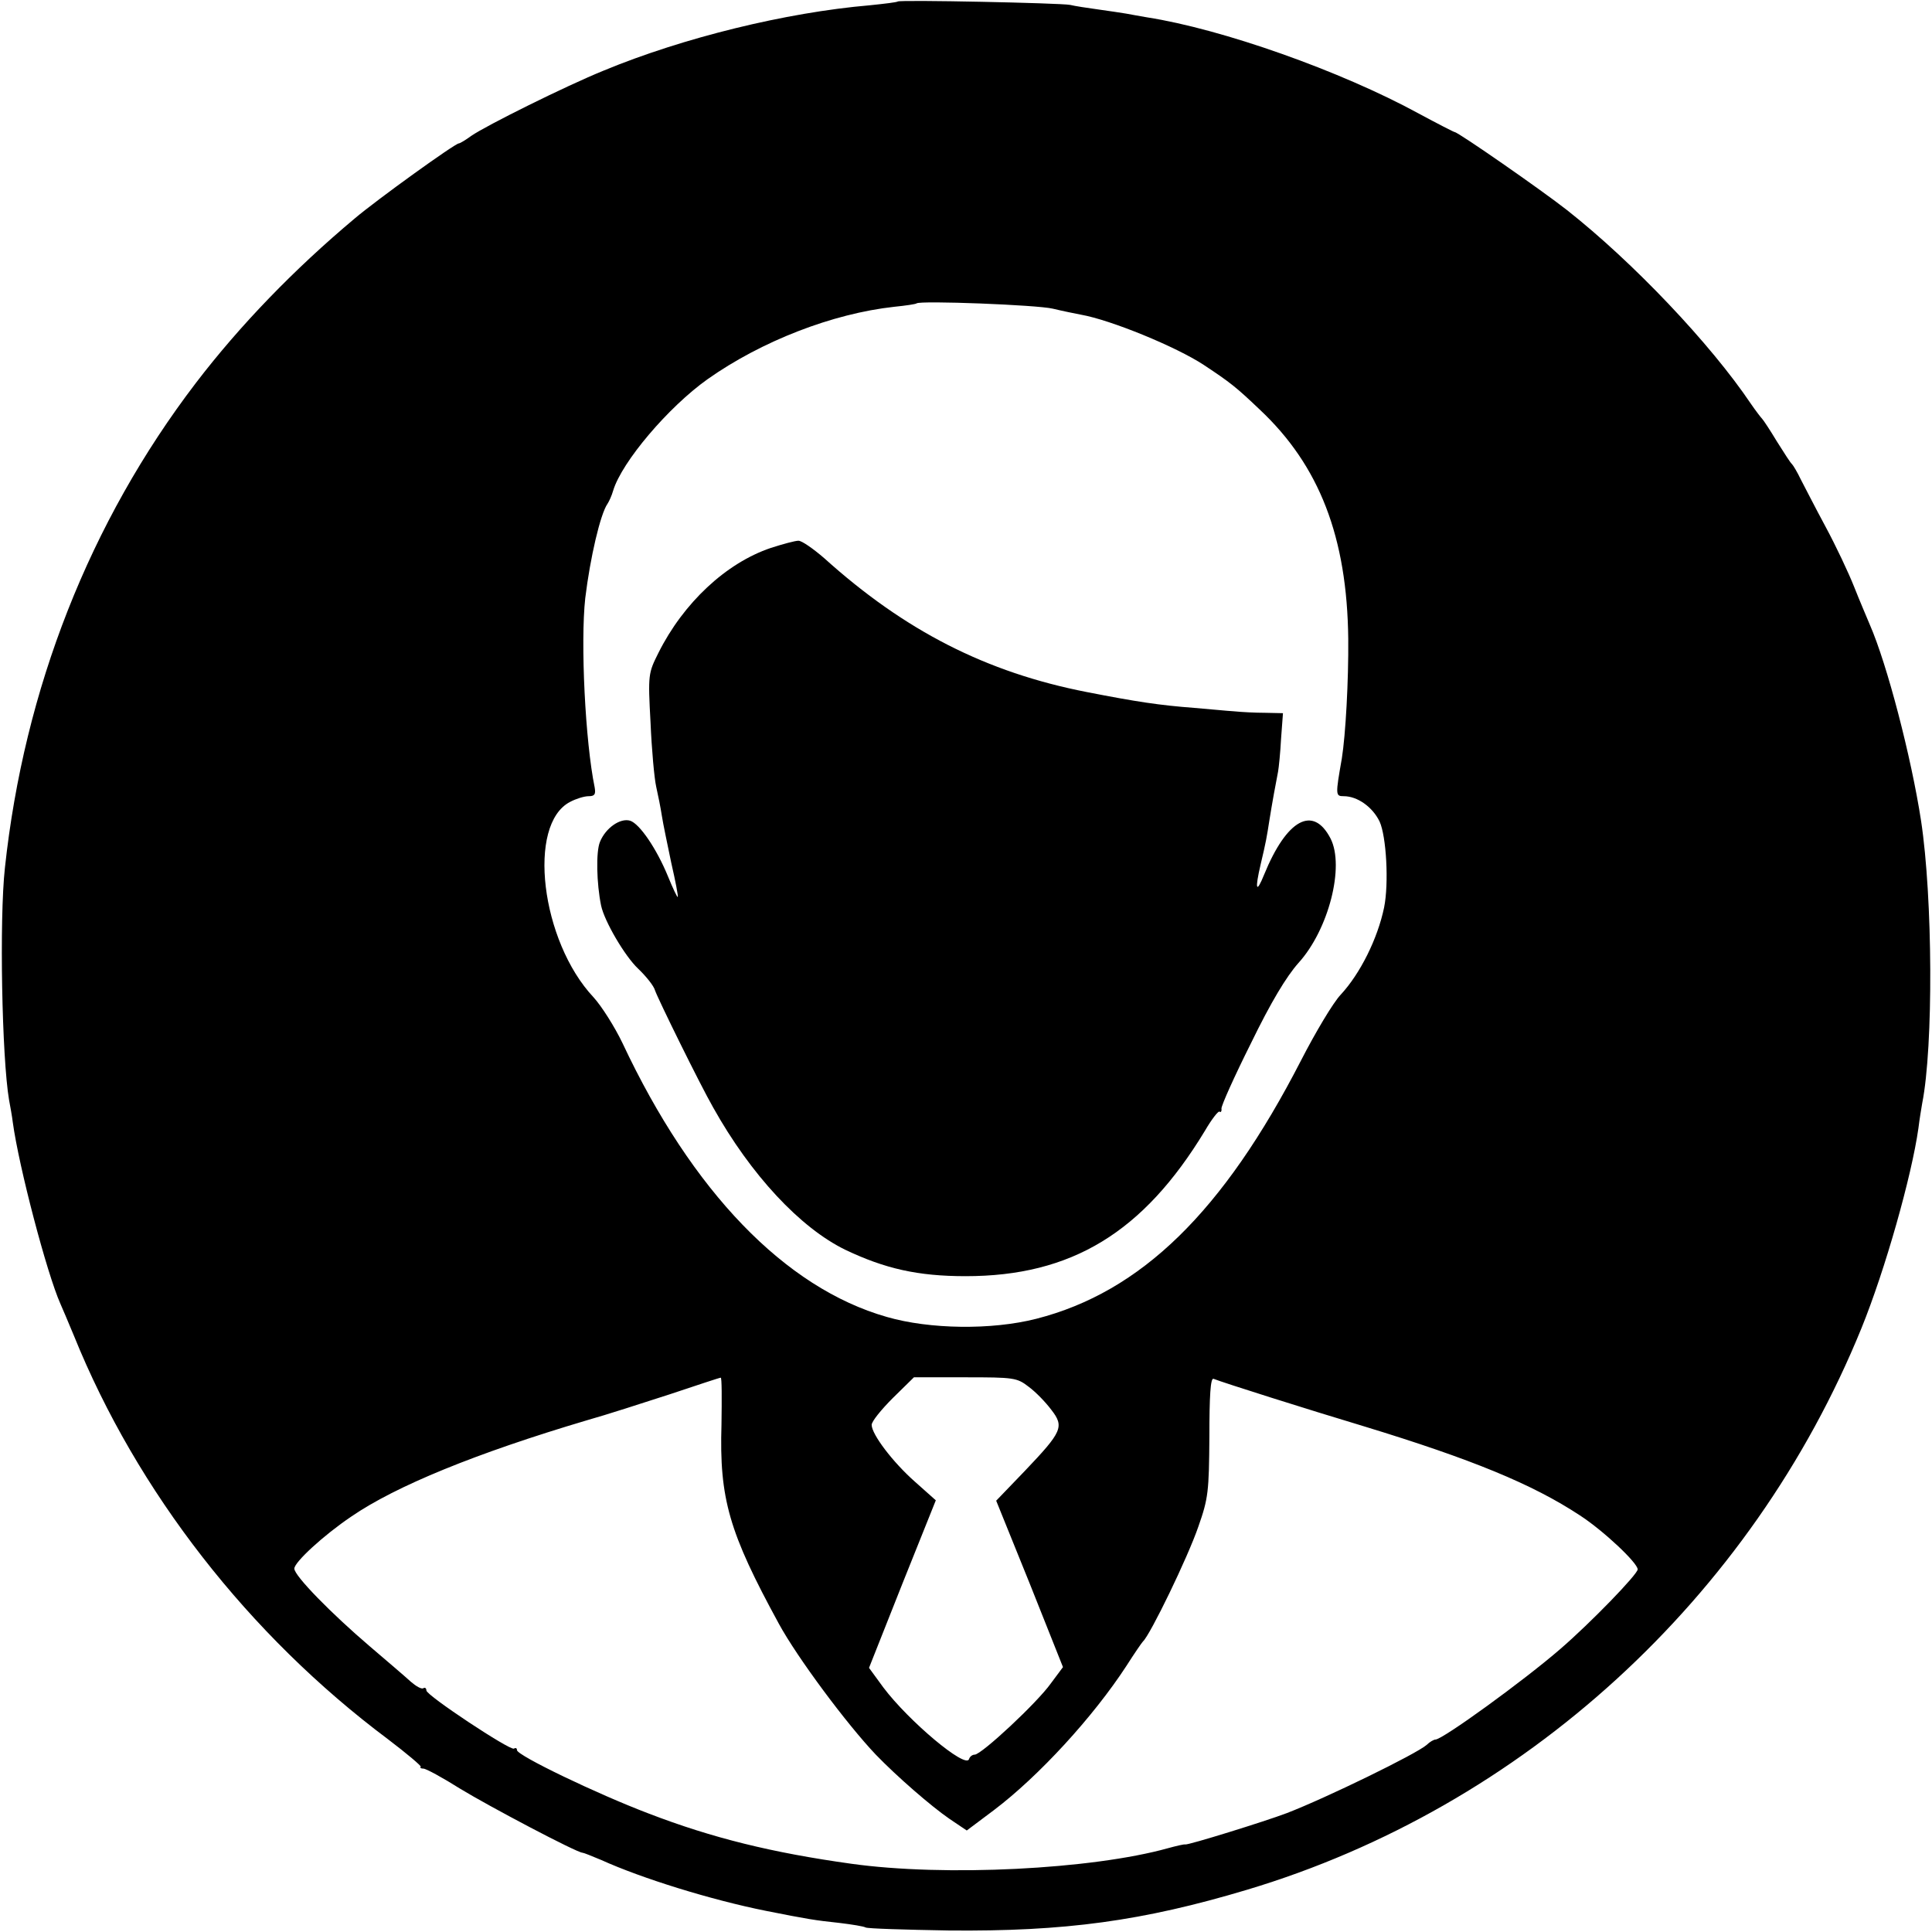
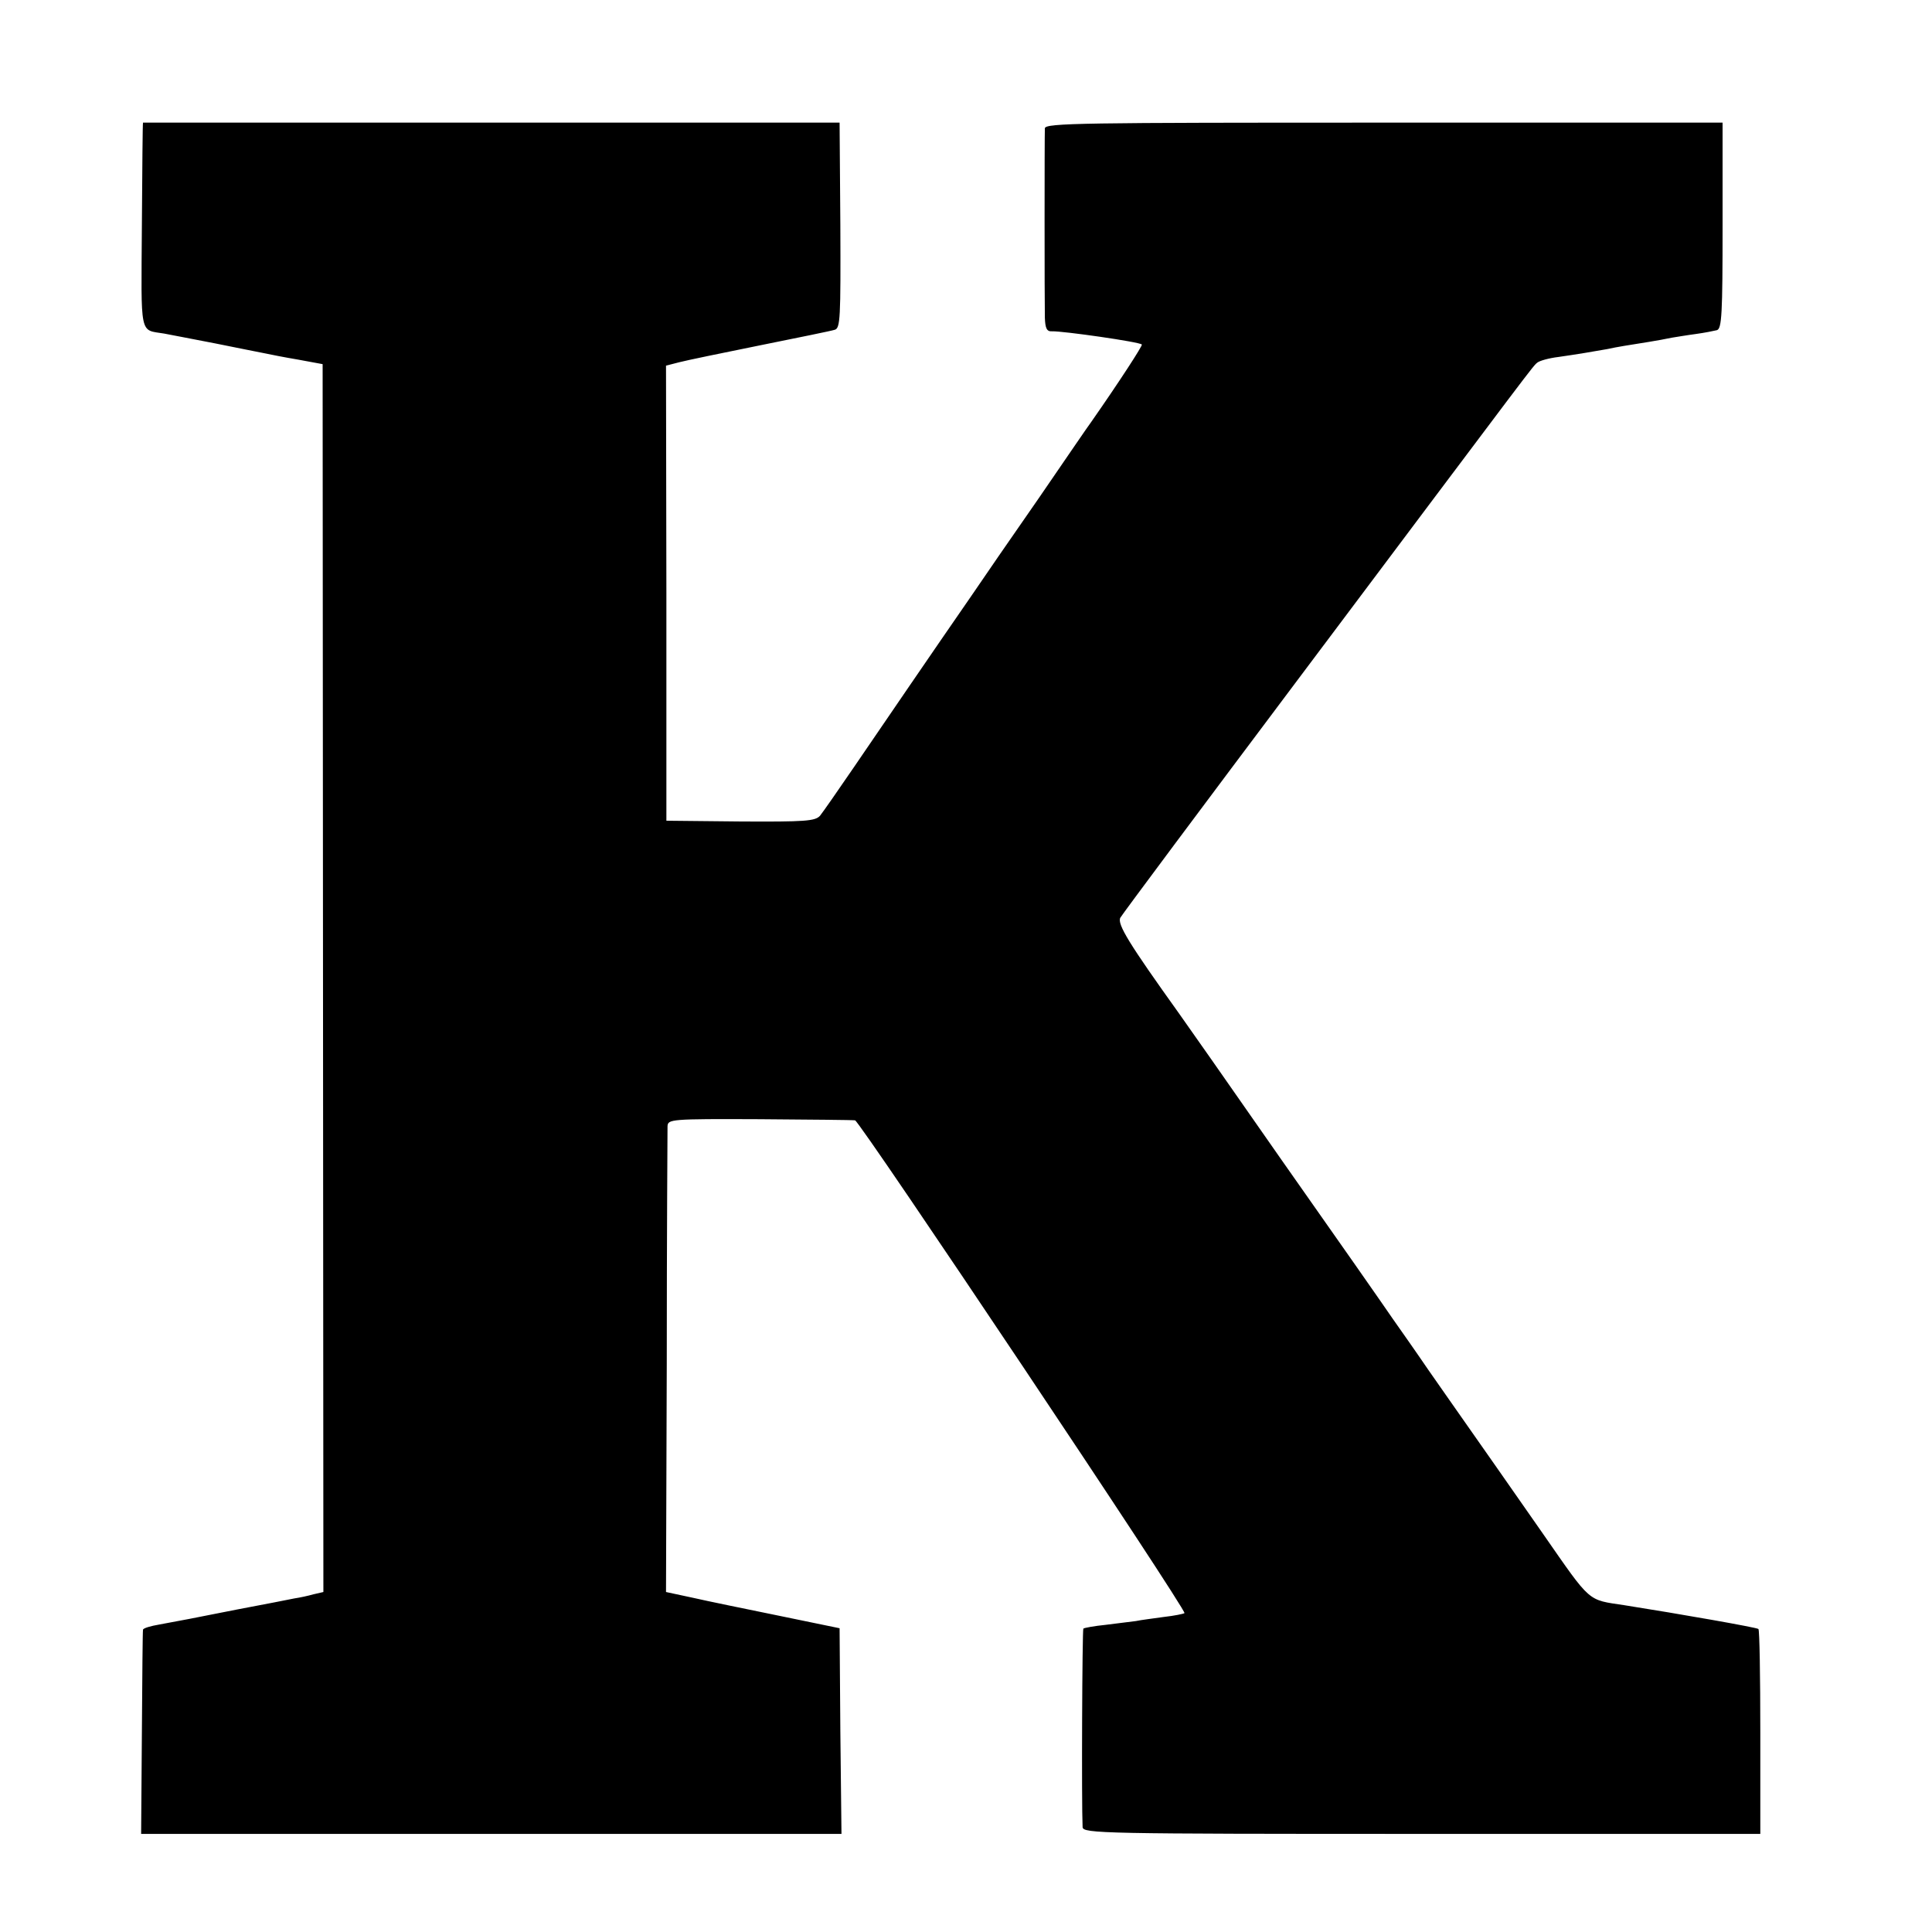
<svg xmlns="http://www.w3.org/2000/svg" version="1.0" width="512pt" height="512pt" viewBox="0 0 512 512" preserveAspectRatio="xMidYMid meet">
  <g transform="translate(0,512) scale(0.1,-0.1)" fill="#000000" stroke="none">
-     <path d="M2379 5116 c-2 -2 -35 -6 -74 -10 -222 -19 -495 -86 -705 -173 -101 -41 -312 -146 -351 -173 -15 -11 -30 -20 -33 -20 -10 0 -217 -149 -276 -199 -161 -135 -304 -283 -421 -436 -281 -368 -455 -810 -506 -1285 -15 -136 -8 -503 11 -615 3 -16 8 -43 10 -60 16 -117 90 -399 126 -480 5 -11 21 -49 36 -85 167 -413 463 -793 832 -1069 50 -38 89 -71 87 -73 -3 -3 1 -5 7 -5 7 0 51 -24 97 -53 77 -47 310 -170 325 -170 3 0 25 -9 49 -19 108 -49 292 -106 437 -135 111 -22 129 -25 195 -32 33 -4 64 -9 69 -12 5 -3 104 -6 220 -8 308 -3 514 25 791 108 731 219 1337 773 1628 1488 63 155 133 403 151 530 3 25 8 54 10 66 30 151 28 545 -3 749 -26 169 -90 415 -136 520 -7 17 -26 61 -41 99 -15 38 -49 110 -76 160 -27 50 -56 107 -66 126 -9 19 -20 37 -23 40 -4 3 -21 30 -40 60 -18 30 -36 57 -39 60 -3 3 -17 21 -30 40 -107 159 -312 375 -487 513 -66 52 -289 207 -298 207 -2 0 -45 22 -95 49 -207 113 -521 224 -720 255 -19 3 -44 8 -56 10 -12 2 -45 7 -74 11 -29 4 -62 9 -74 12 -24 5 -452 14 -457 9z m411 -814 c25 -6 59 -13 75 -16 79 -14 252 -85 325 -133 71 -47 86 -59 148 -118 159 -149 232 -339 235 -608 1 -111 -7 -254 -17 -317 -17 -97 -17 -100 5 -100 36 0 76 -28 95 -67 18 -39 25 -164 12 -228 -17 -82 -63 -175 -115 -231 -20 -21 -67 -100 -105 -174 -206 -401 -424 -614 -702 -685 -118 -30 -282 -28 -396 5 -270 77 -516 333 -700 725 -21 44 -56 99 -77 122 -140 149 -177 459 -62 518 15 8 37 15 49 15 16 0 19 5 16 23 -25 121 -38 384 -25 502 13 107 40 223 59 250 4 6 11 21 15 35 23 76 146 221 250 295 143 101 331 174 495 192 30 3 57 7 59 9 9 8 320 -4 361 -14z m-878 -2957 c-6 -197 20 -286 152 -528 49 -90 180 -266 257 -347 57 -59 147 -137 195 -170 l46 -31 72 54 c119 90 263 247 351 382 21 33 41 62 44 65 19 17 119 223 147 305 26 74 28 92 29 238 0 109 3 156 11 153 28 -11 246 -80 399 -126 285 -87 446 -153 572 -236 63 -41 153 -126 153 -143 0 -13 -125 -142 -205 -211 -97 -84 -312 -240 -331 -240 -4 0 -15 -6 -23 -14 -27 -24 -267 -141 -371 -181 -58 -22 -261 -85 -269 -83 -3 1 -24 -4 -46 -10 -201 -56 -591 -76 -840 -41 -208 29 -367 68 -536 133 -137 52 -349 154 -349 168 0 5 -3 7 -8 4 -10 -6 -232 141 -232 154 0 6 -4 9 -8 6 -5 -3 -19 5 -33 17 -13 12 -62 54 -109 94 -102 87 -200 187 -200 206 0 17 77 88 151 138 118 81 331 168 624 255 50 14 149 46 220 69 72 24 132 44 135 44 3 1 3 -55 2 -124z m814 100 c19 -14 45 -41 60 -61 35 -45 29 -58 -70 -162 l-76 -79 89 -220 88 -221 -32 -43 c-36 -51 -184 -189 -202 -189 -6 0 -13 -5 -15 -12 -9 -26 -160 101 -227 190 l-38 52 88 222 89 222 -55 49 c-59 52 -115 126 -115 151 0 9 25 40 56 71 l56 55 136 0 c129 0 137 -1 168 -25z" />
-     <path d="M2043 3668 c-119 -40 -232 -146 -298 -278 -27 -54 -28 -57 -21 -185 3 -71 10 -148 15 -170 5 -22 12 -57 15 -77 3 -20 15 -77 25 -125 11 -48 19 -89 17 -90 -1 -2 -13 23 -26 55 -30 73 -75 139 -100 147 -26 8 -65 -19 -80 -56 -11 -26 -9 -111 3 -169 9 -42 63 -134 98 -167 21 -20 42 -46 45 -58 8 -23 119 -249 154 -310 100 -179 231 -319 350 -377 105 -50 192 -70 319 -70 281 0 471 116 634 385 18 31 36 54 39 51 3 -3 6 1 5 8 -1 7 34 85 78 173 53 109 94 177 126 213 80 88 123 256 85 330 -46 89 -116 51 -176 -96 -21 -52 -25 -40 -9 28 14 59 16 71 23 116 7 44 17 99 23 129 2 11 6 50 8 88 l5 67 -47 1 c-27 0 -64 2 -83 4 -19 1 -67 6 -105 9 -92 7 -152 16 -285 42 -266 52 -482 162 -696 355 -29 25 -59 46 -68 46 -9 0 -42 -9 -73 -19z" />
+     <path d="M379 4795 c-1 0 -2 -123 -3 -272 -2 -299 -7 -276 59 -287 17 -3 77 -15 135 -26 58 -12 116 -23 130 -26 14 -3 54 -11 90 -17 l65 -12 1 -1627 1 -1627 -26 -6 c-14 -4 -37 -9 -51 -11 -14 -3 -81 -16 -150 -29 -132 -26 -141 -28 -207 -40 -24 -4 -44 -10 -44 -14 -1 -3 -2 -126 -3 -273 l-2 -268 928 0 928 0 -3 272 -2 273 -160 33 c-88 18 -191 39 -230 48 l-70 15 2 607 c0 334 2 616 2 627 1 19 7 20 244 19 133 -1 247 -2 253 -3 12 -1 880 -1299 873 -1306 -3 -2 -27 -7 -54 -10 -28 -4 -61 -8 -75 -11 -14 -2 -50 -6 -80 -10 -30 -3 -57 -8 -59 -10 -3 -3 -5 -464 -2 -526 1 -17 51 -18 899 -18 l897 0 0 269 c0 148 -2 272 -5 274 -4 4 -209 40 -355 63 -99 15 -87 4 -215 188 -140 200 -126 181 -193 276 -29 41 -79 113 -112 160 -32 47 -75 108 -94 135 -19 28 -151 217 -294 420 -142 204 -265 379 -273 390 -131 183 -164 236 -155 253 5 9 219 296 475 637 634 845 617 823 630 834 6 5 31 12 56 15 49 7 91 14 130 21 27 6 54 10 110 19 19 3 46 8 60 11 13 2 42 7 65 10 22 3 47 8 55 10 13 4 15 43 15 277 l0 273 -898 0 c-797 0 -897 -1 -898 -15 -1 -22 -1 -458 0 -502 1 -28 5 -37 19 -36 28 1 232 -28 238 -35 3 -2 -60 -99 -134 -205 -7 -9 -69 -100 -139 -202 -71 -102 -151 -218 -178 -258 -99 -143 -241 -351 -314 -458 -41 -60 -80 -116 -88 -126 -13 -14 -39 -16 -211 -15 l-196 2 0 603 -1 603 35 9 c19 5 116 25 215 45 99 20 188 38 197 41 15 4 16 30 15 277 l-2 272 -922 0 c-508 0 -924 0 -924 0z" />
  </g>
</svg>
